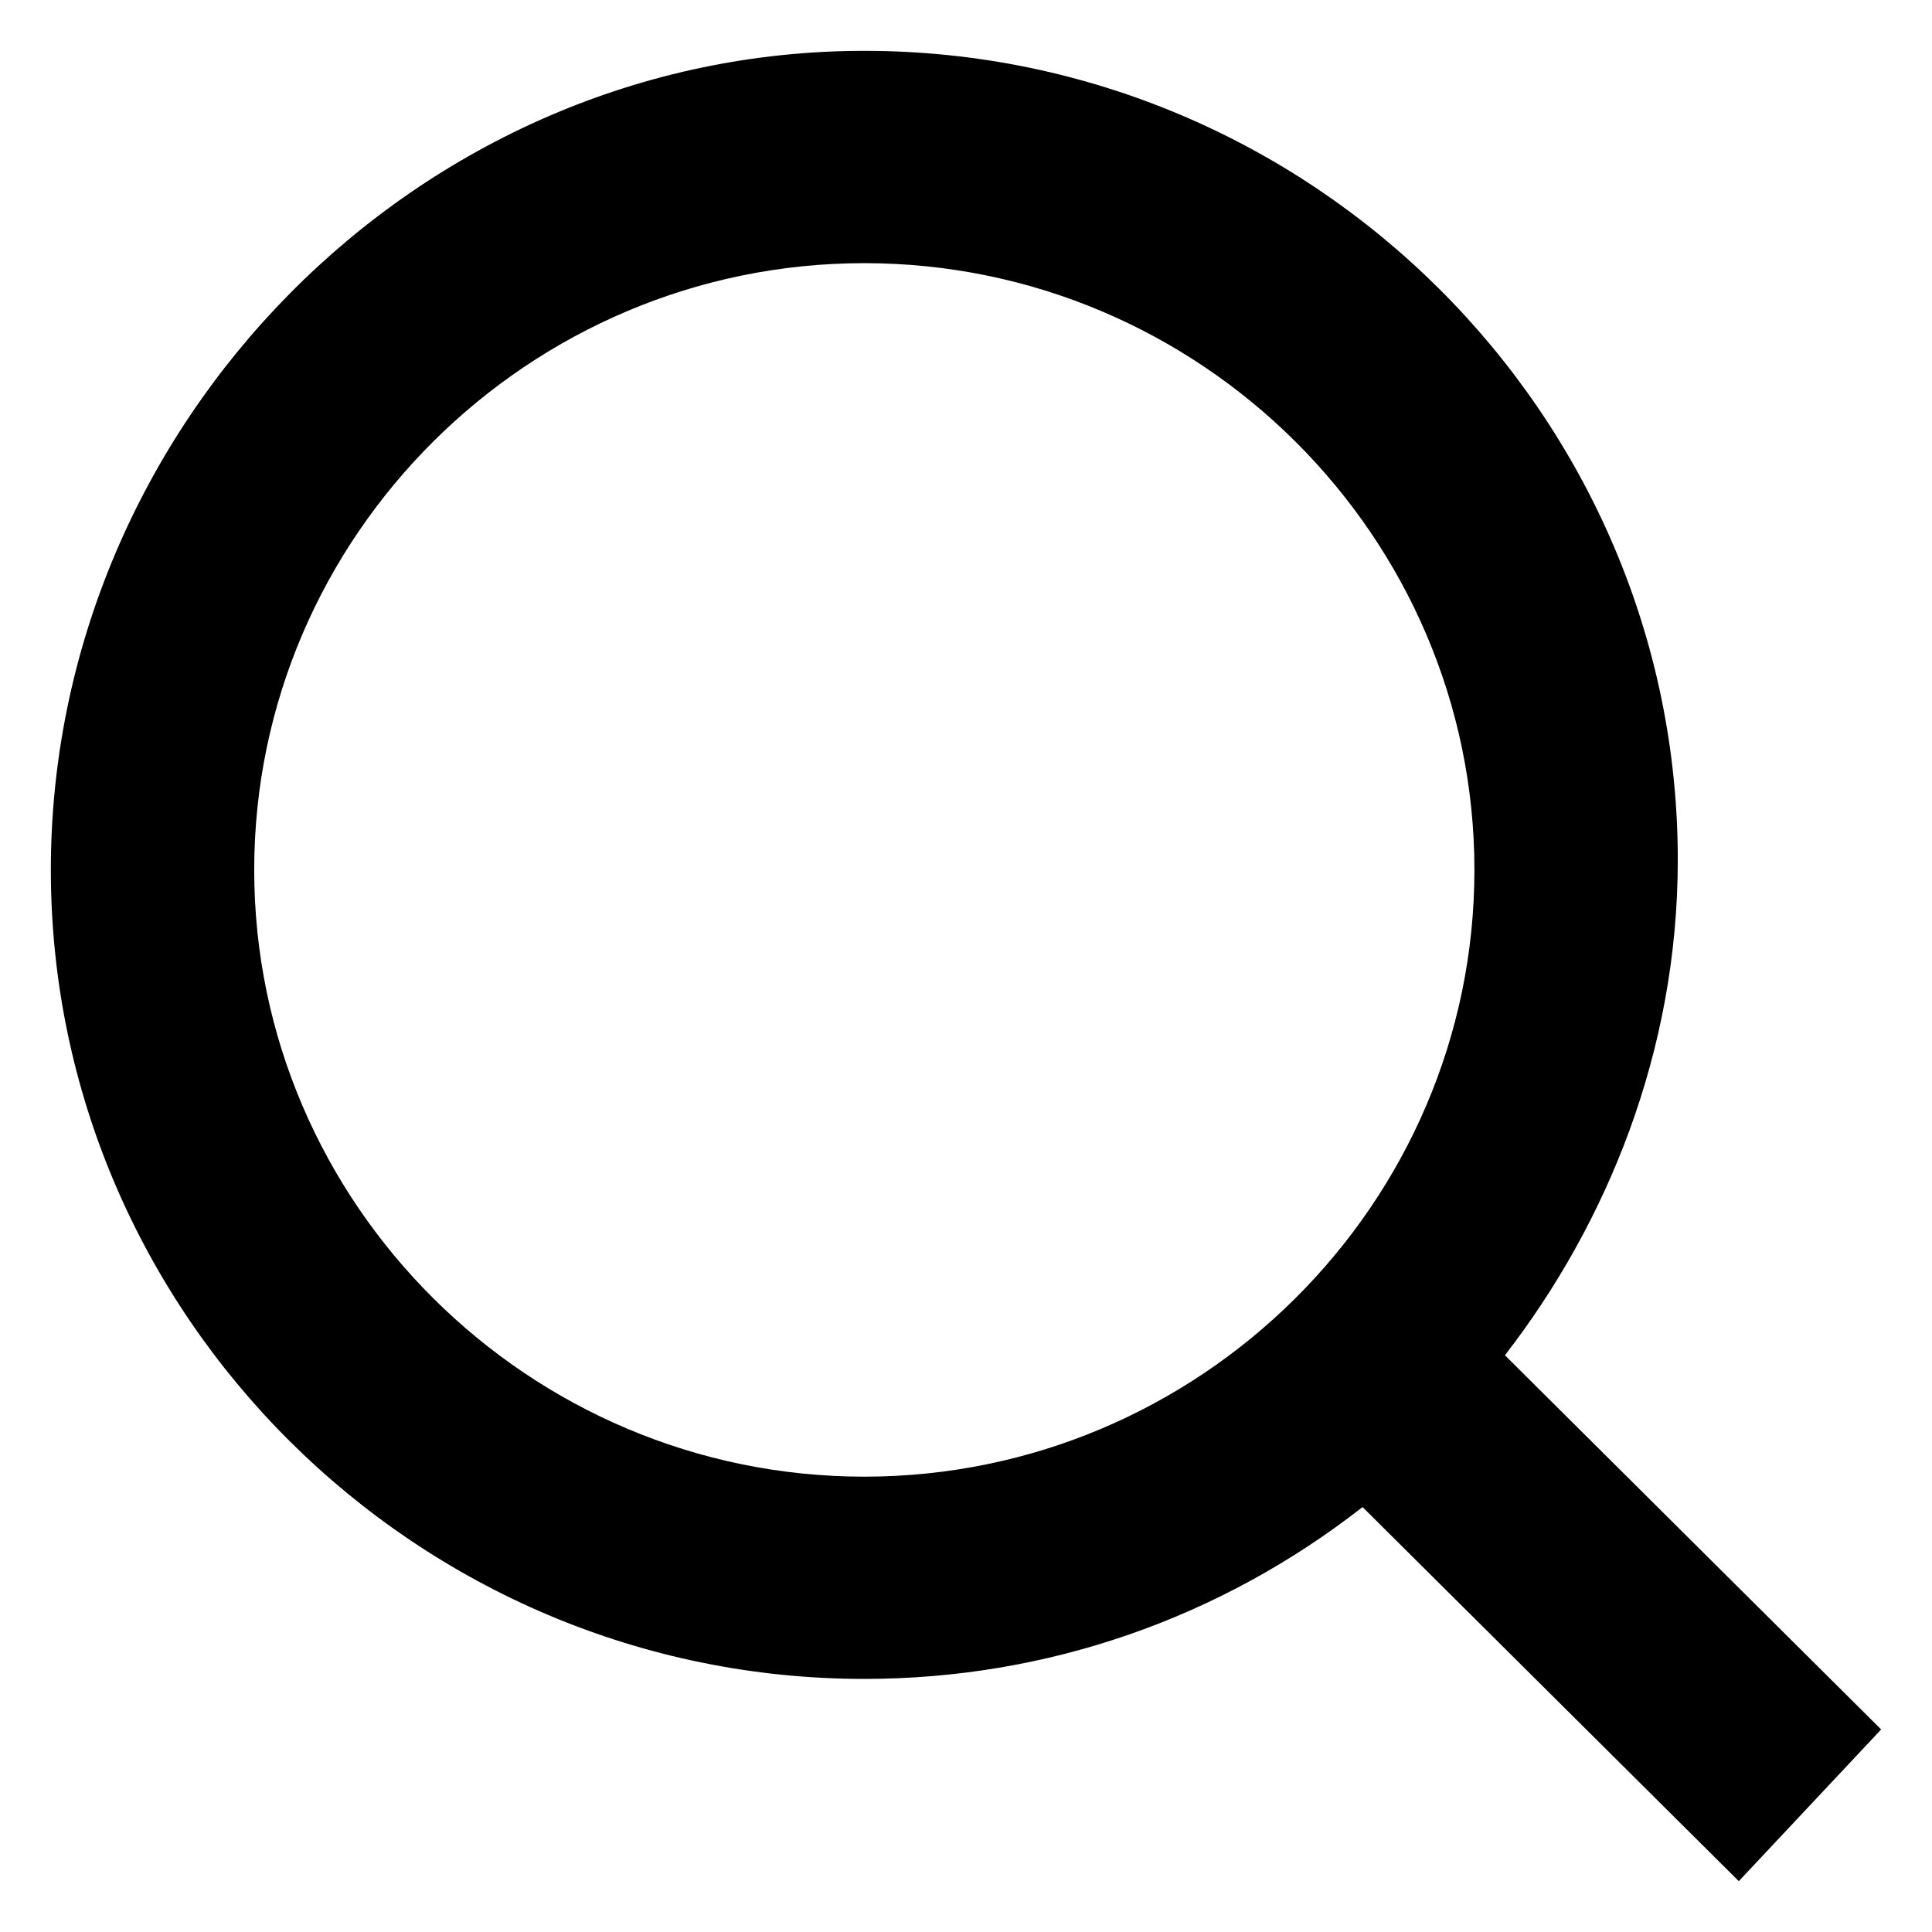
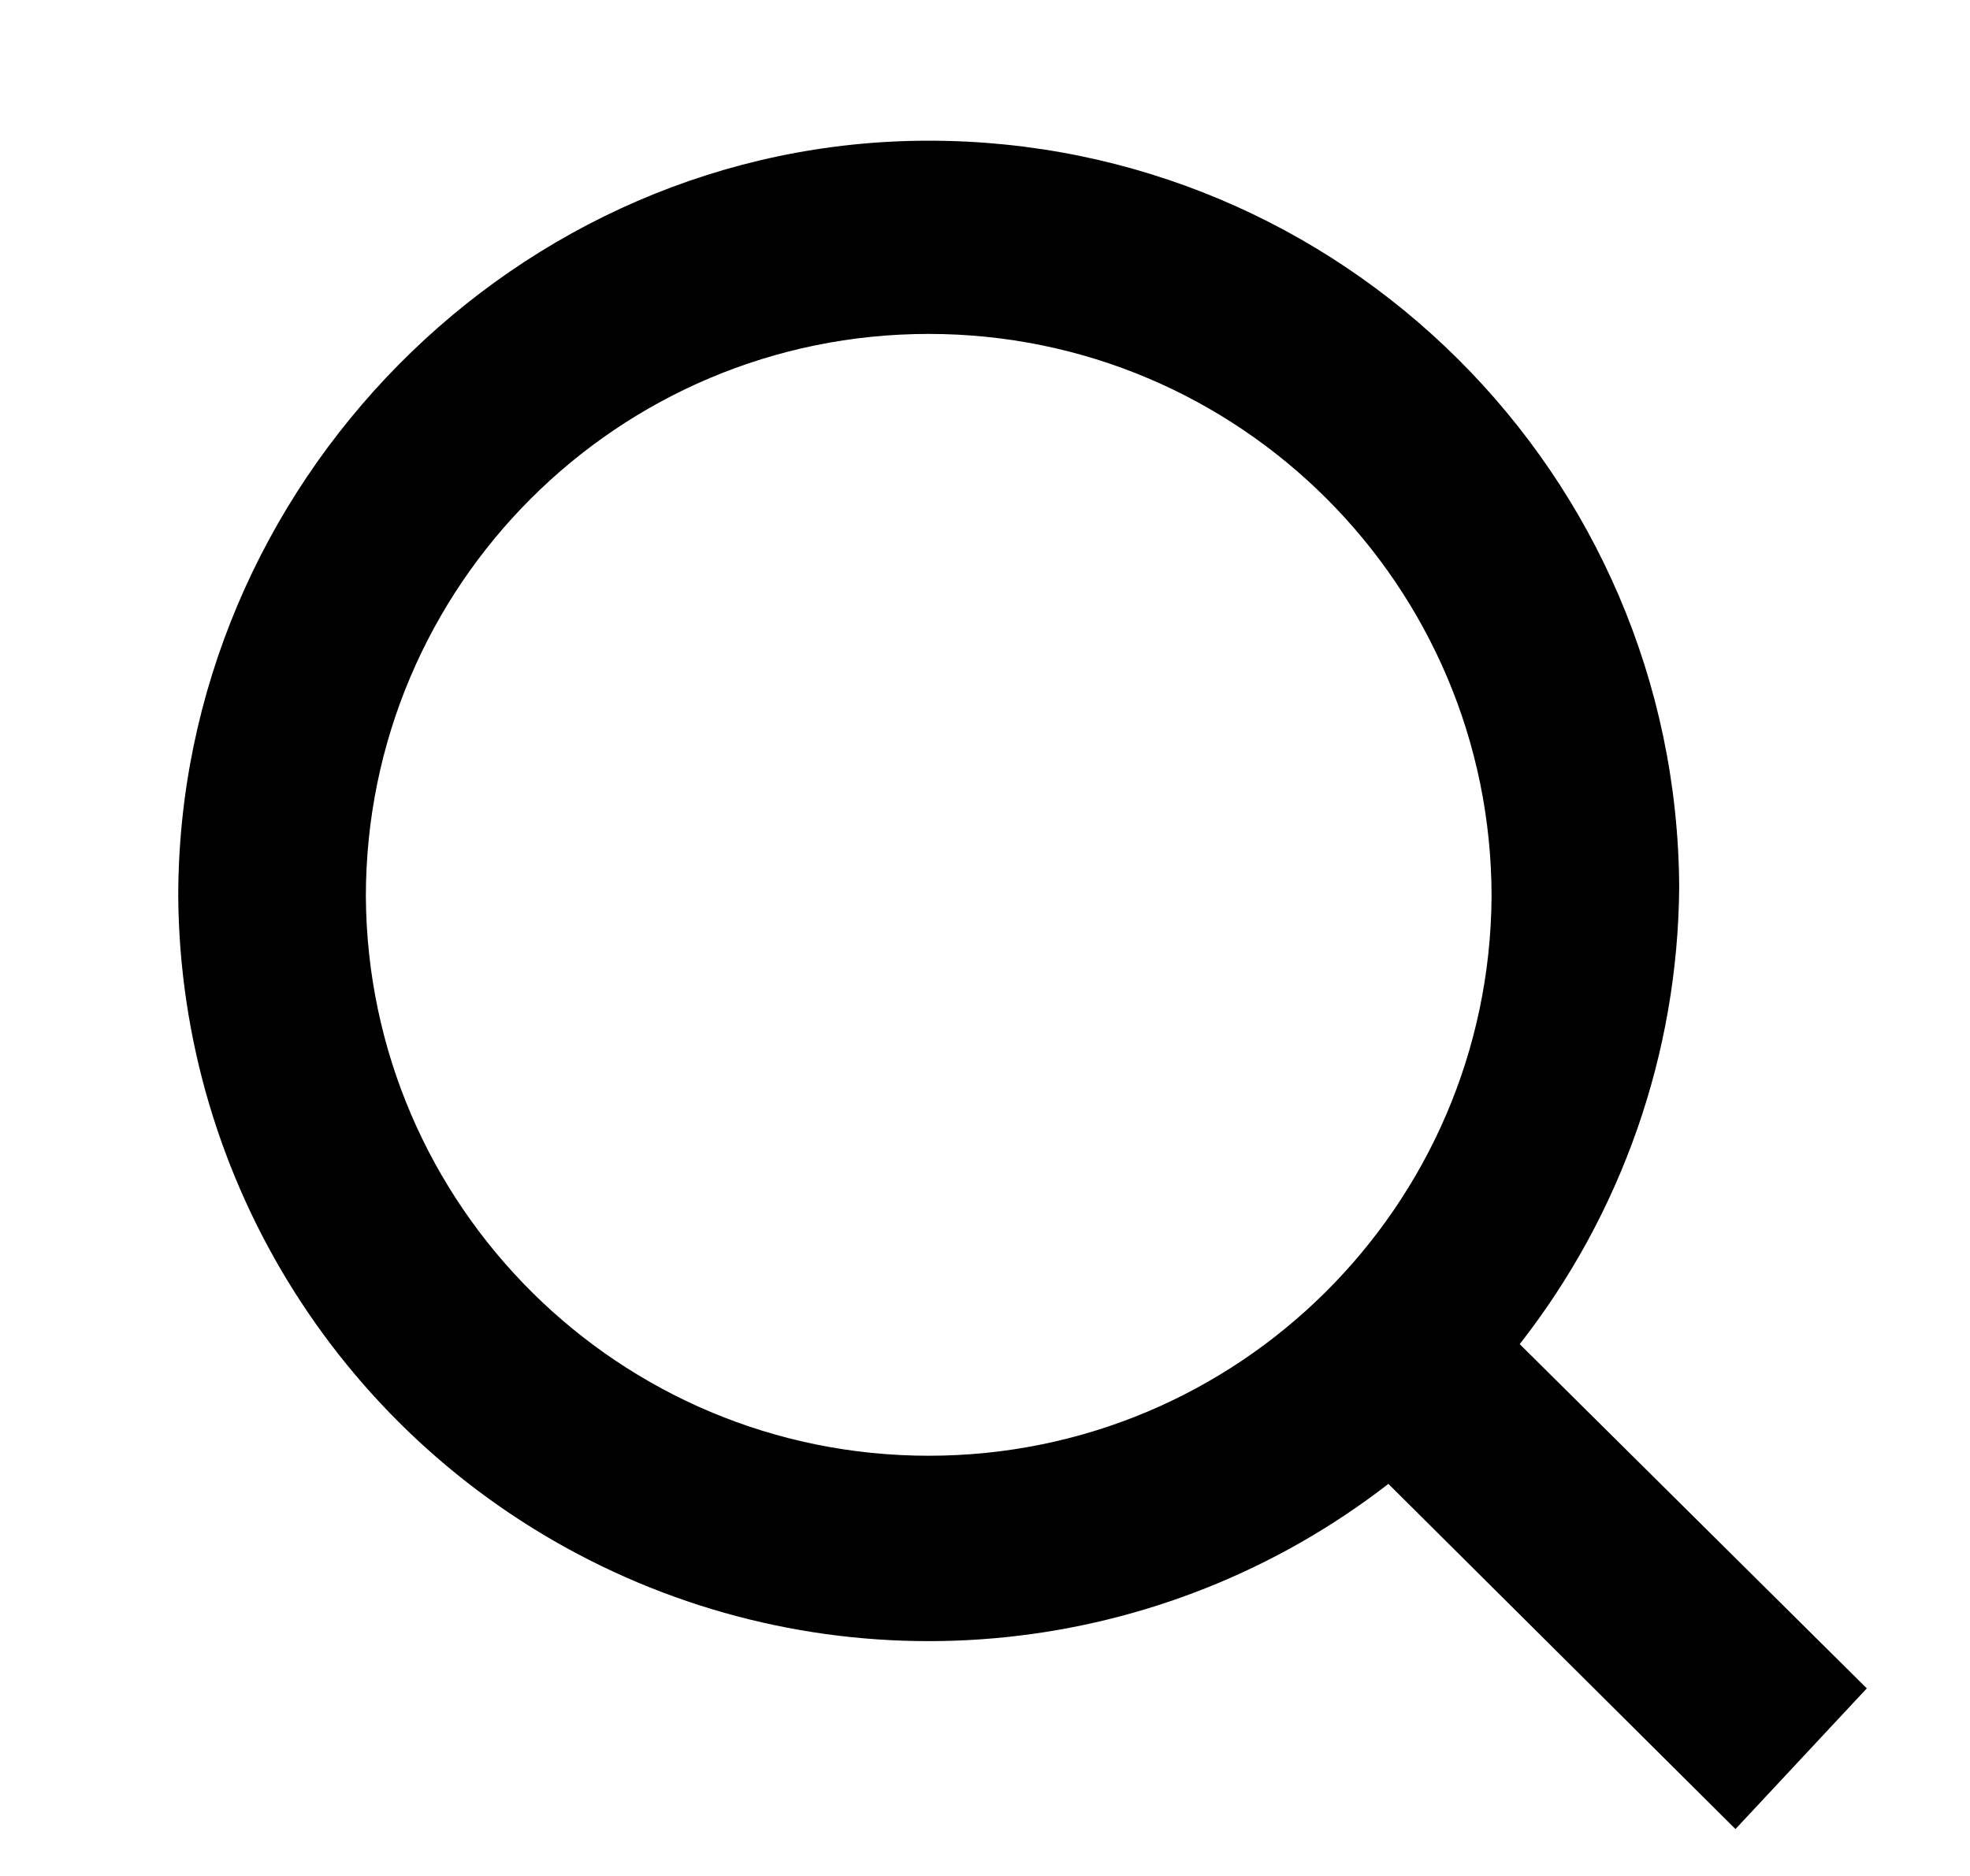
- <svg xmlns="http://www.w3.org/2000/svg" width="19" height="19" fill="none">
-   <path d="m18.5 17.008-3.7-3.68c1-1.292 1.7-2.983 1.7-4.872C16.5 4.08 12.9.5 8.5.5s-8 3.68-8 8.055c0 4.376 3.6 7.956 8 7.956 1.8 0 3.5-.597 4.9-1.69l3.7 3.679 1.4-1.492Zm-10-2.486c-3.3 0-6-2.685-6-5.967 0-3.282 2.7-5.967 6-5.967s6 2.685 6 5.967c0 3.282-2.7 5.967-6 5.967Z" fill="#000" />
+ <svg xmlns="http://www.w3.org/2000/svg" width="21" height="20" viewBox="0 0 21 20" fill="none">
+   <path d="m19.9 18-3.7-3.67a8 8 0 0 0 1.7-4.87 8 8 0 0 0-8-7.96c-4.4 0-8 3.68-8 8.06a8 8 0 0 0 12.9 6.26l3.7 3.68 1.4-1.5Zm-10-2.48a6 6 0 0 1-6-5.96 6 6 0 0 1 12 0 6 6 0 0 1-6 5.96Z" fill="black" />
</svg>
